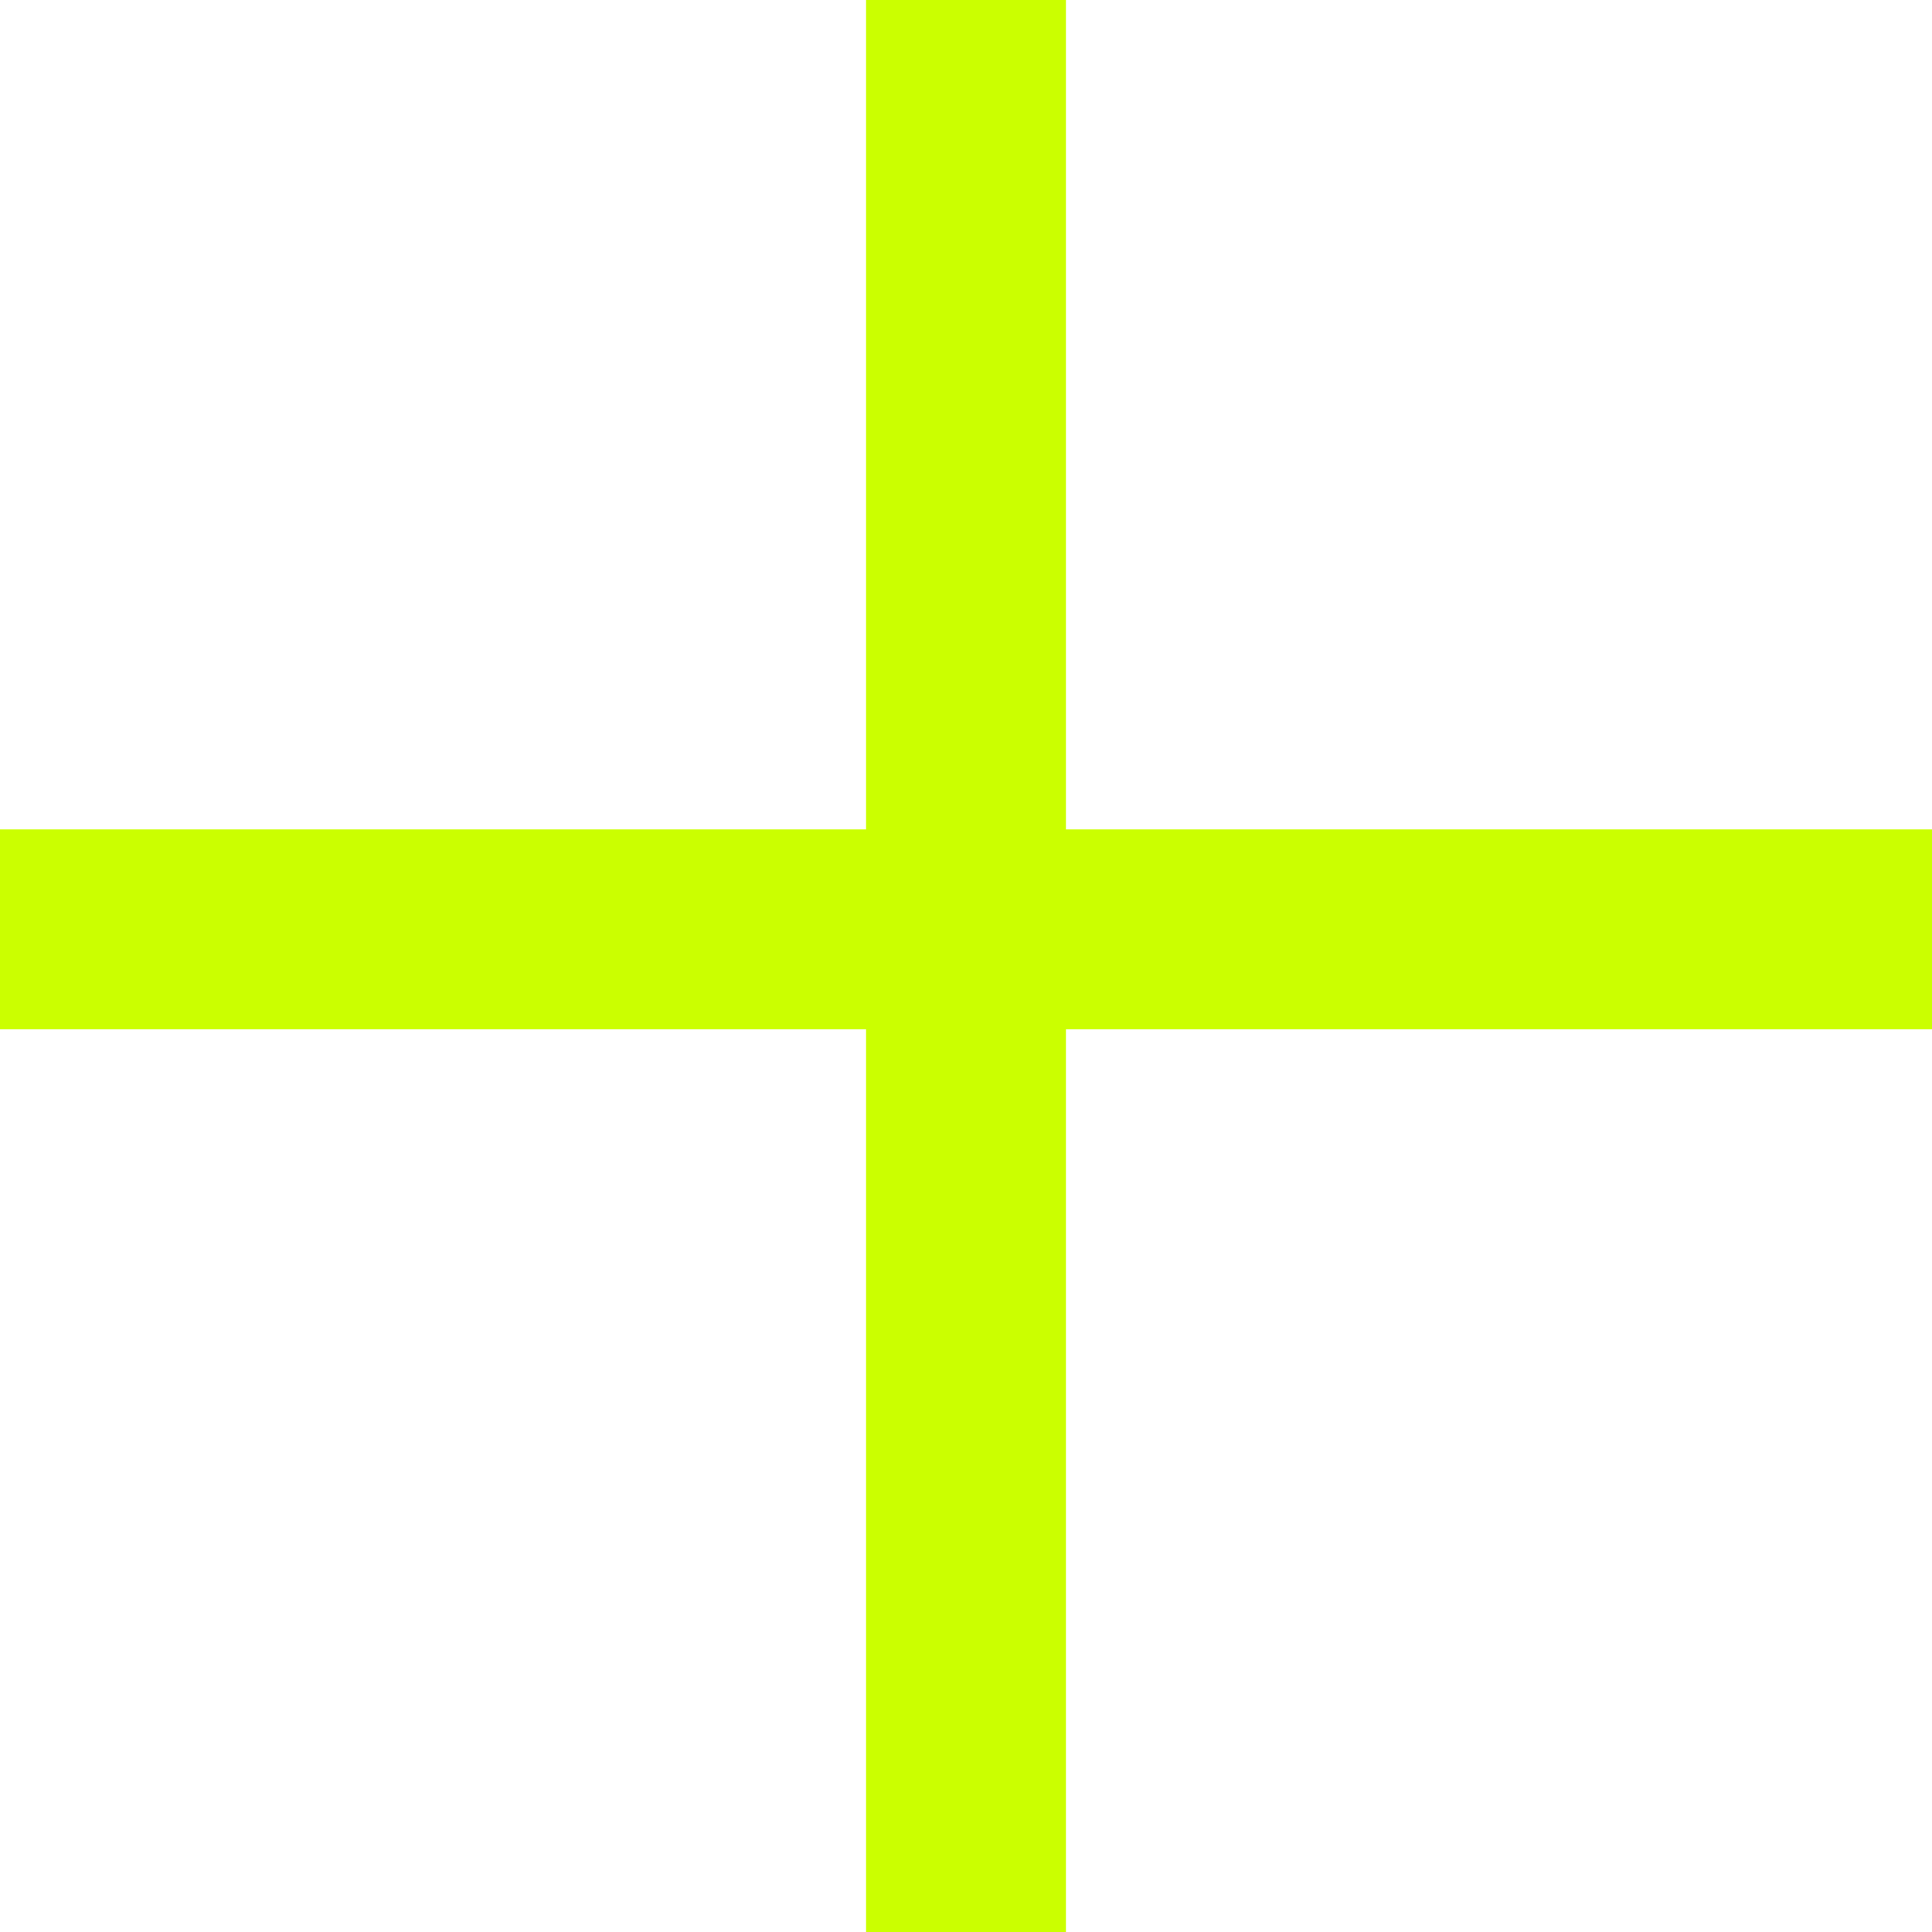
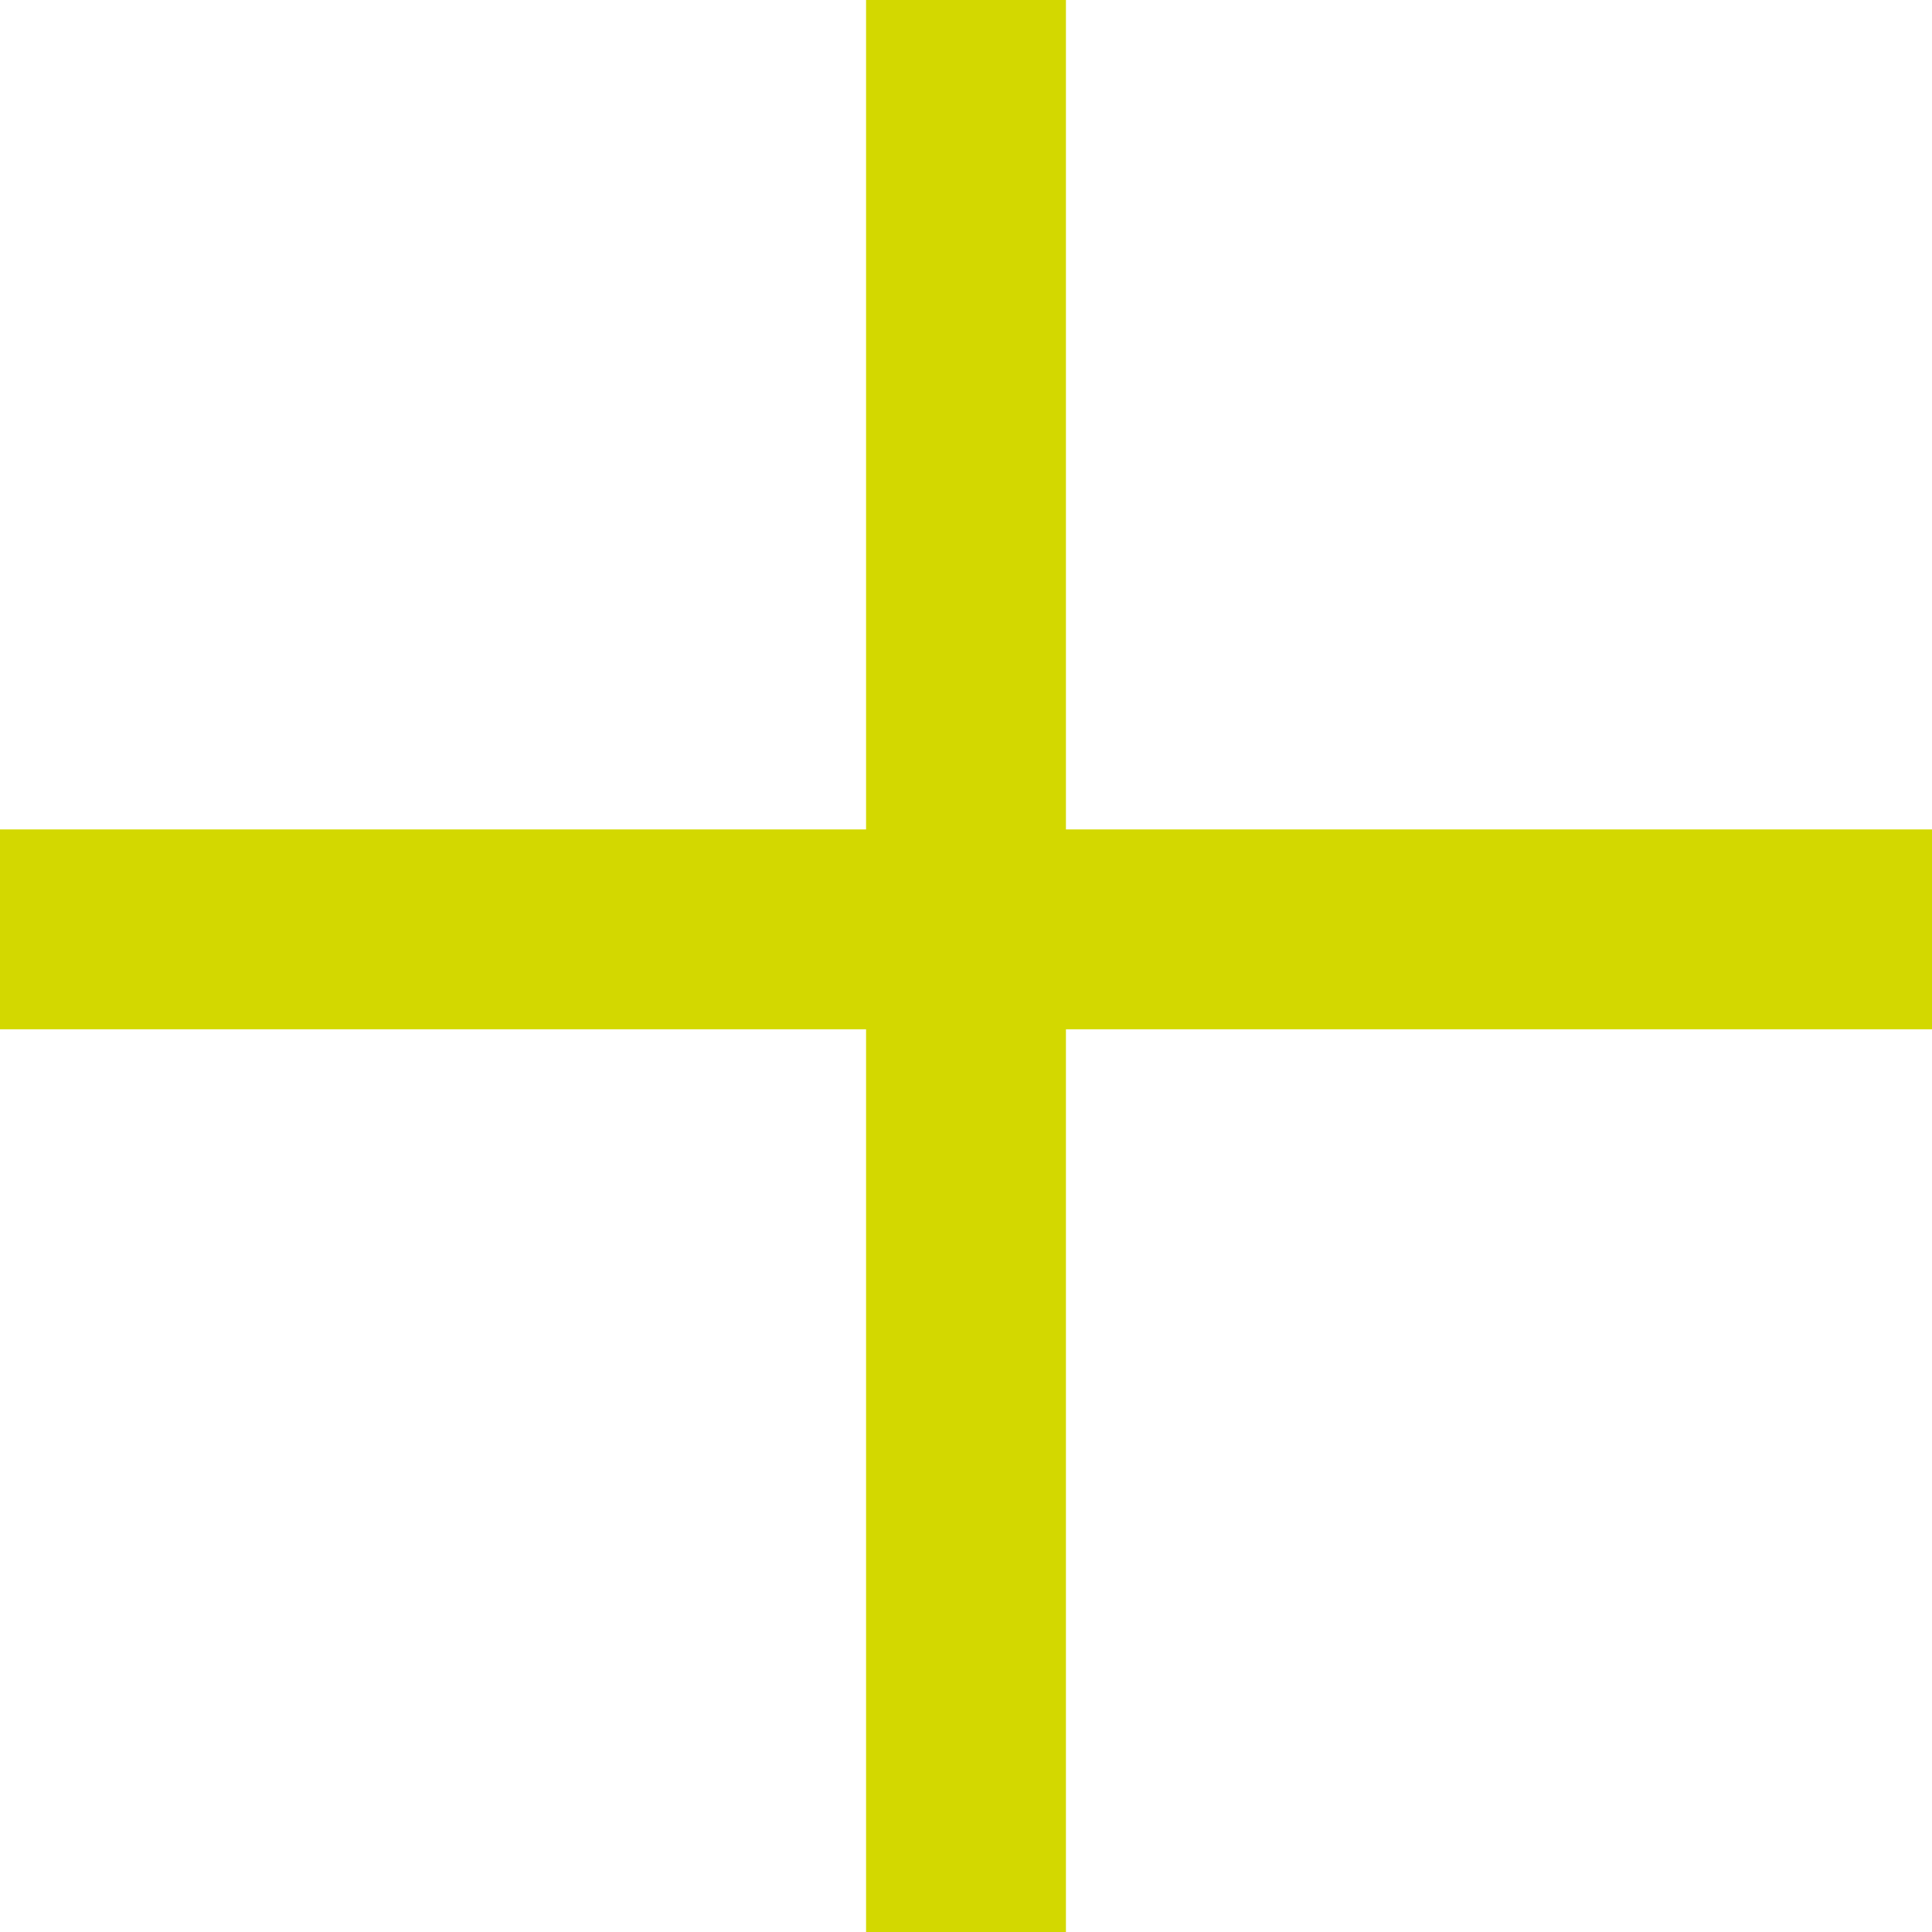
<svg xmlns="http://www.w3.org/2000/svg" id="Layer_1" version="1.1" viewBox="0 0 58 58">
  <defs>
    <style>
      .st0 {
        fill: none;
-         stroke: #cbff00;
+         stroke: #D3D800;
        stroke-width: 6px;
      }
    </style>
  </defs>
  <path class="st0" d="M29,0v58" />
  <path class="st0" d="M58,27.9H0" />
</svg>
